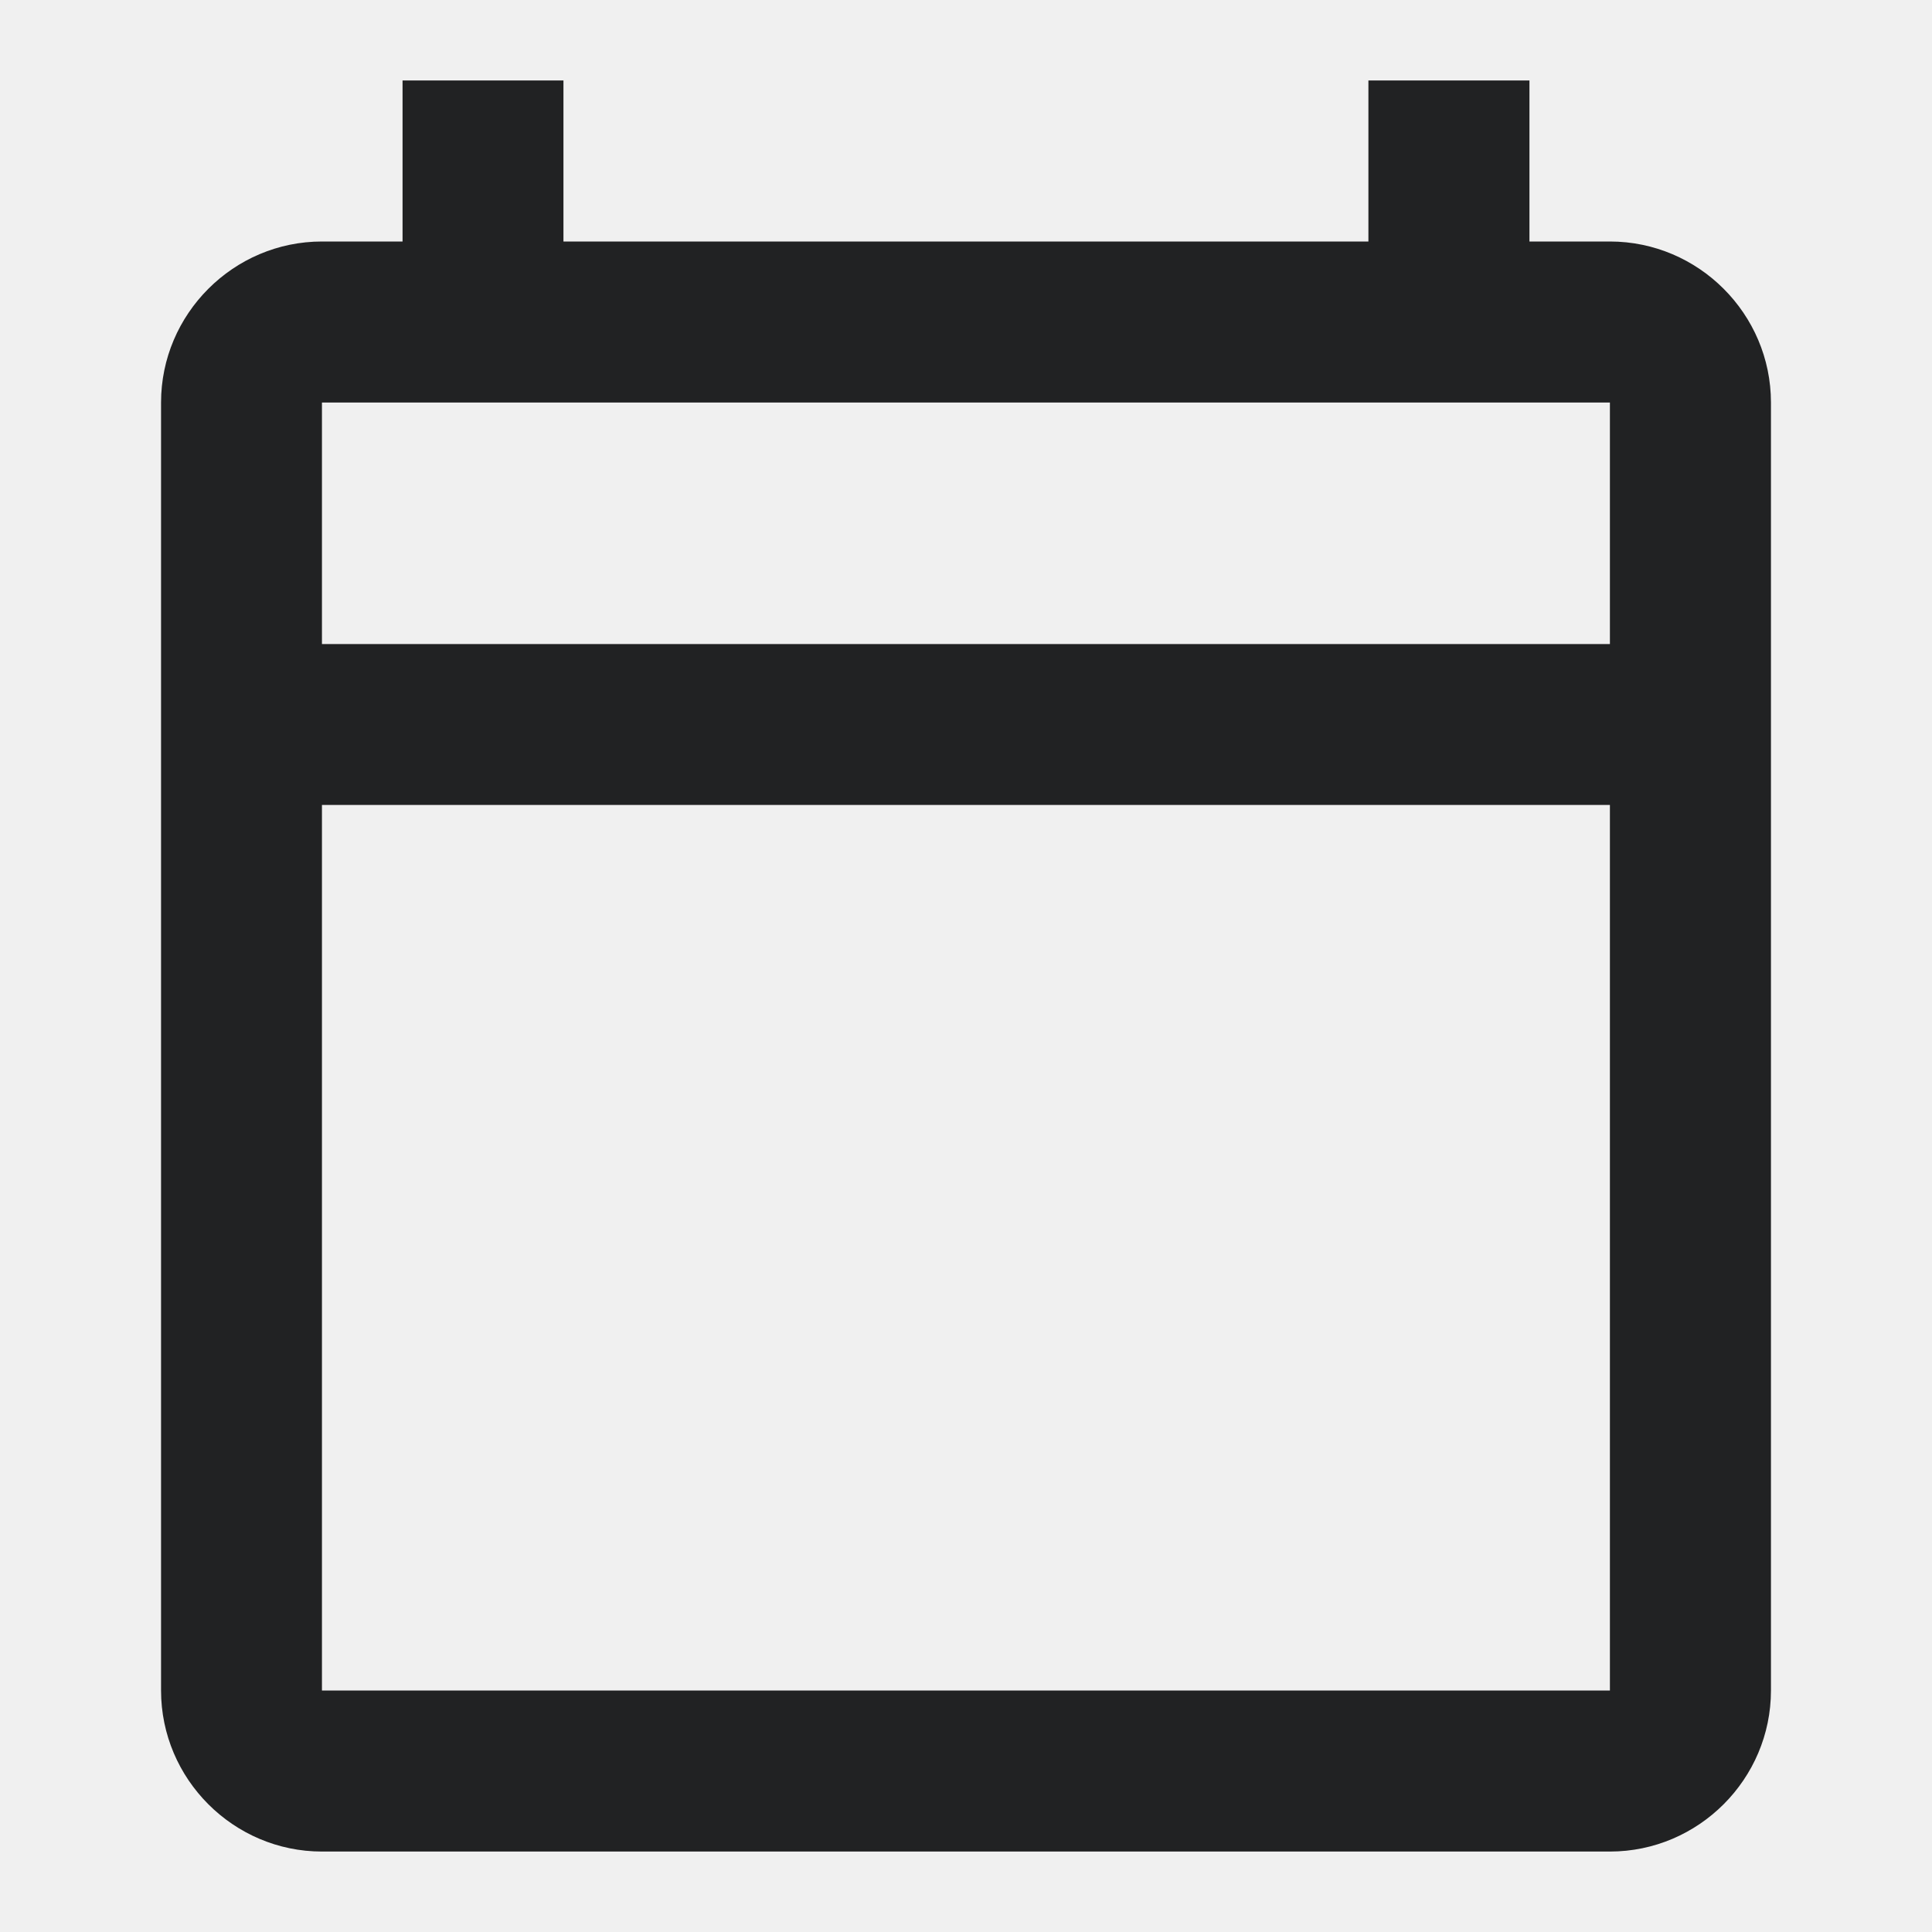
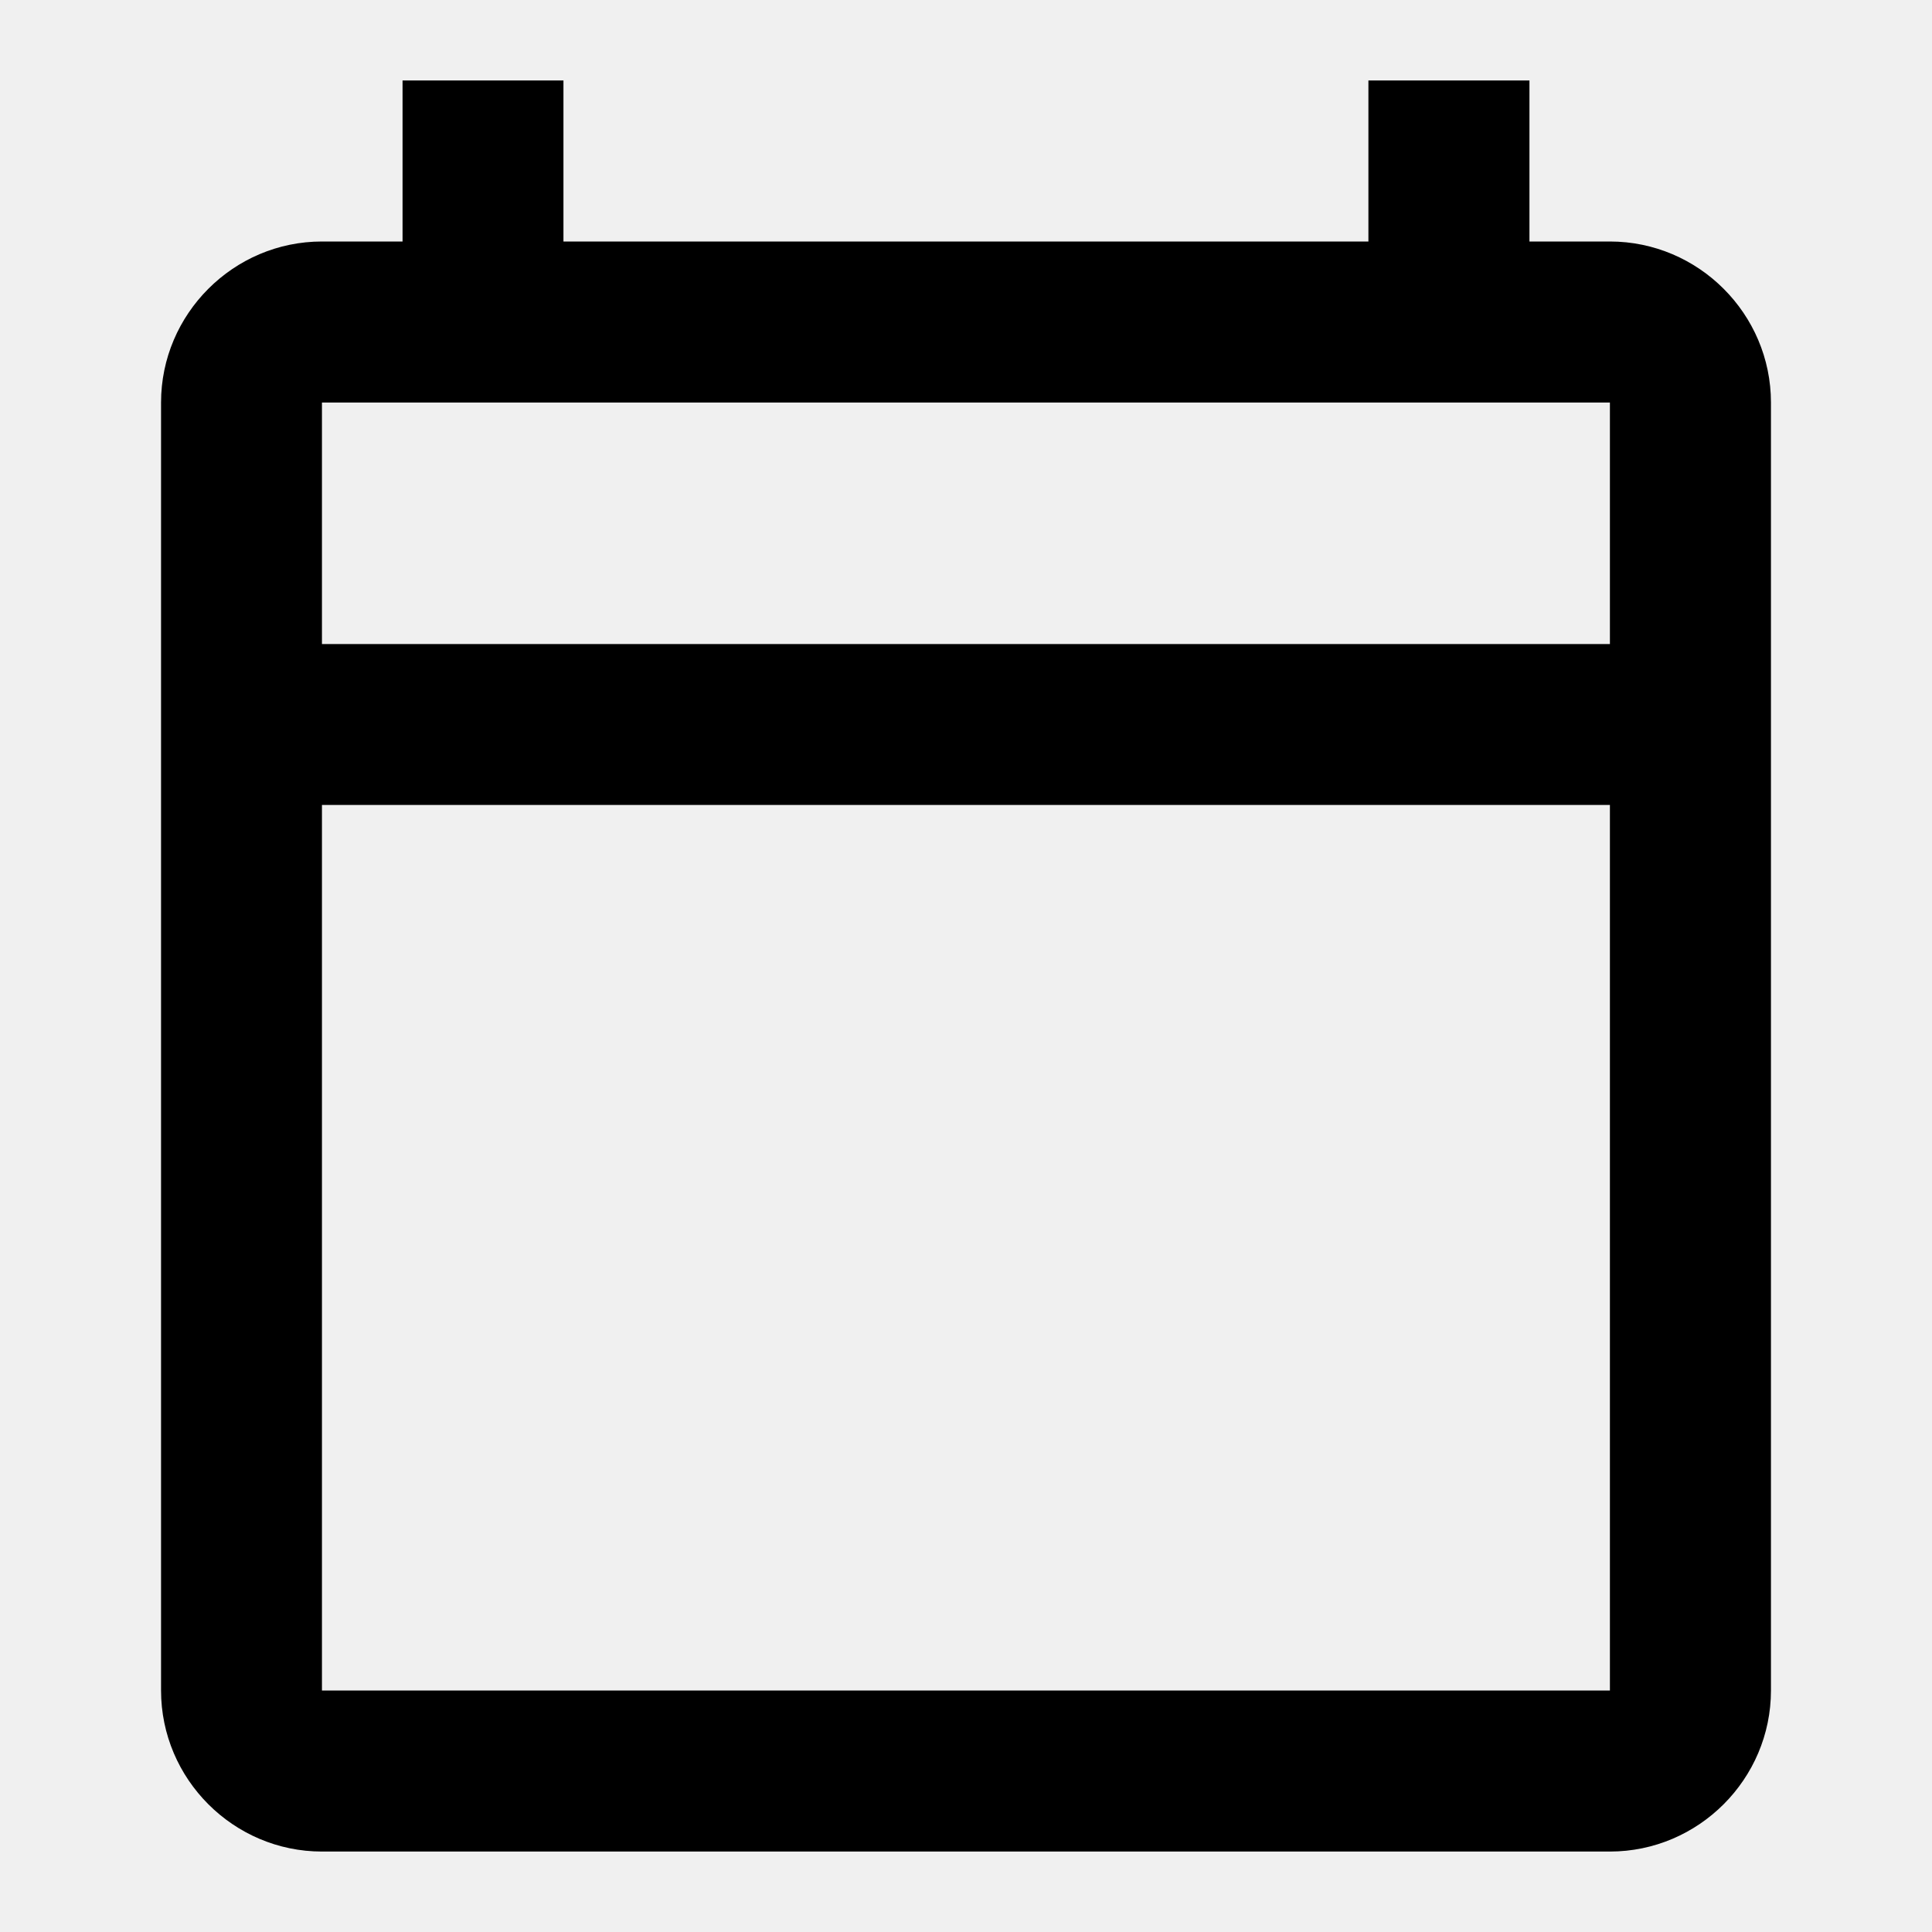
- <svg xmlns="http://www.w3.org/2000/svg" width="14" height="14" viewBox="0 0 14 14" fill="none">
+ <svg xmlns="http://www.w3.org/2000/svg" width="current" height="current" viewBox="0 0 14 14" fill="current">
  <g clip-path="url(#clip0_1045_577)">
-     <path d="M11.666 1.75H11.083V0.583H9.916V1.75H4.083V0.583H2.917V1.75H2.333C1.692 1.75 1.167 2.275 1.167 2.917V12.25C1.167 12.892 1.692 13.417 2.333 13.417H11.666C12.308 13.417 12.833 12.892 12.833 12.25V2.917C12.833 2.275 12.308 1.75 11.666 1.75ZM11.666 12.25H2.333V5.833H11.666V12.25ZM11.666 4.667H2.333V2.917H11.666V4.667Z" fill="#212223" />
+     <path d="M11.666 1.75H11.083V0.583H9.916V1.75H4.083V0.583H2.917V1.75H2.333C1.692 1.75 1.167 2.275 1.167 2.917V12.25C1.167 12.892 1.692 13.417 2.333 13.417H11.666C12.308 13.417 12.833 12.892 12.833 12.25V2.917C12.833 2.275 12.308 1.75 11.666 1.75ZM11.666 12.25H2.333V5.833H11.666V12.25ZM11.666 4.667H2.333V2.917H11.666V4.667Z" fill="current" />
  </g>
  <defs>
    <clipPath id="clip0_1045_577">
      <rect width="14" height="14" fill="white" />
    </clipPath>
  </defs>
</svg>
